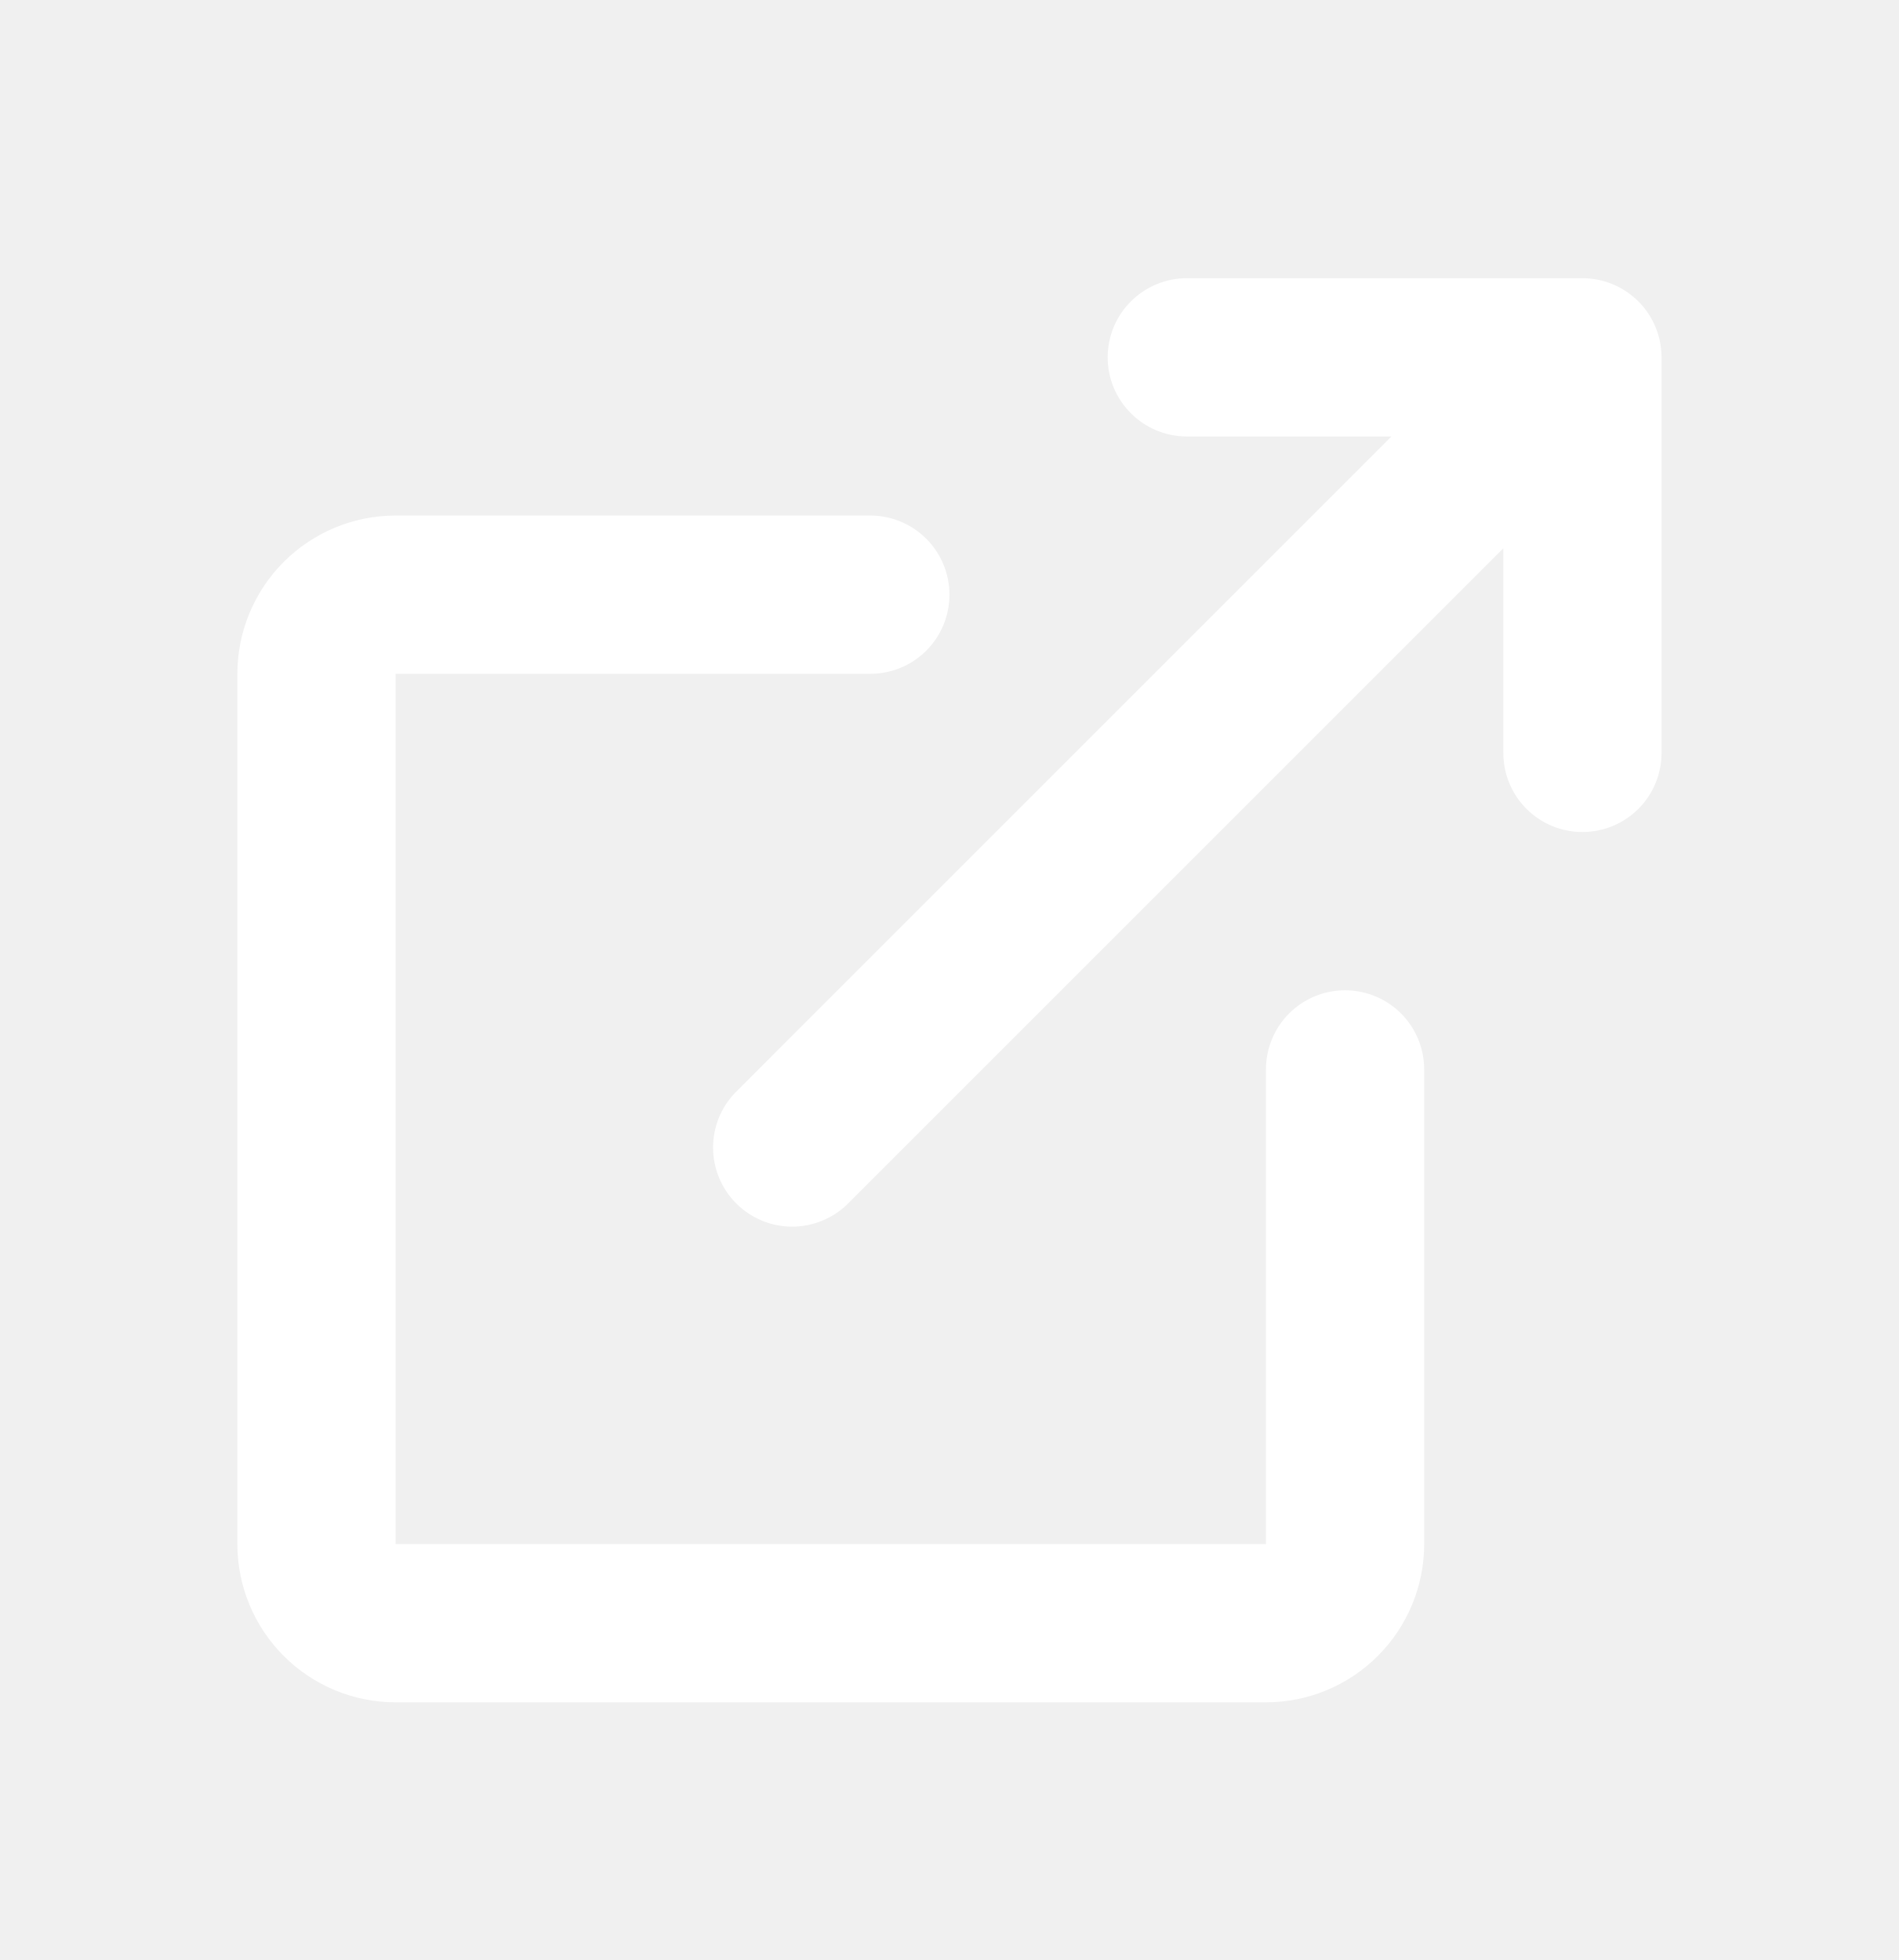
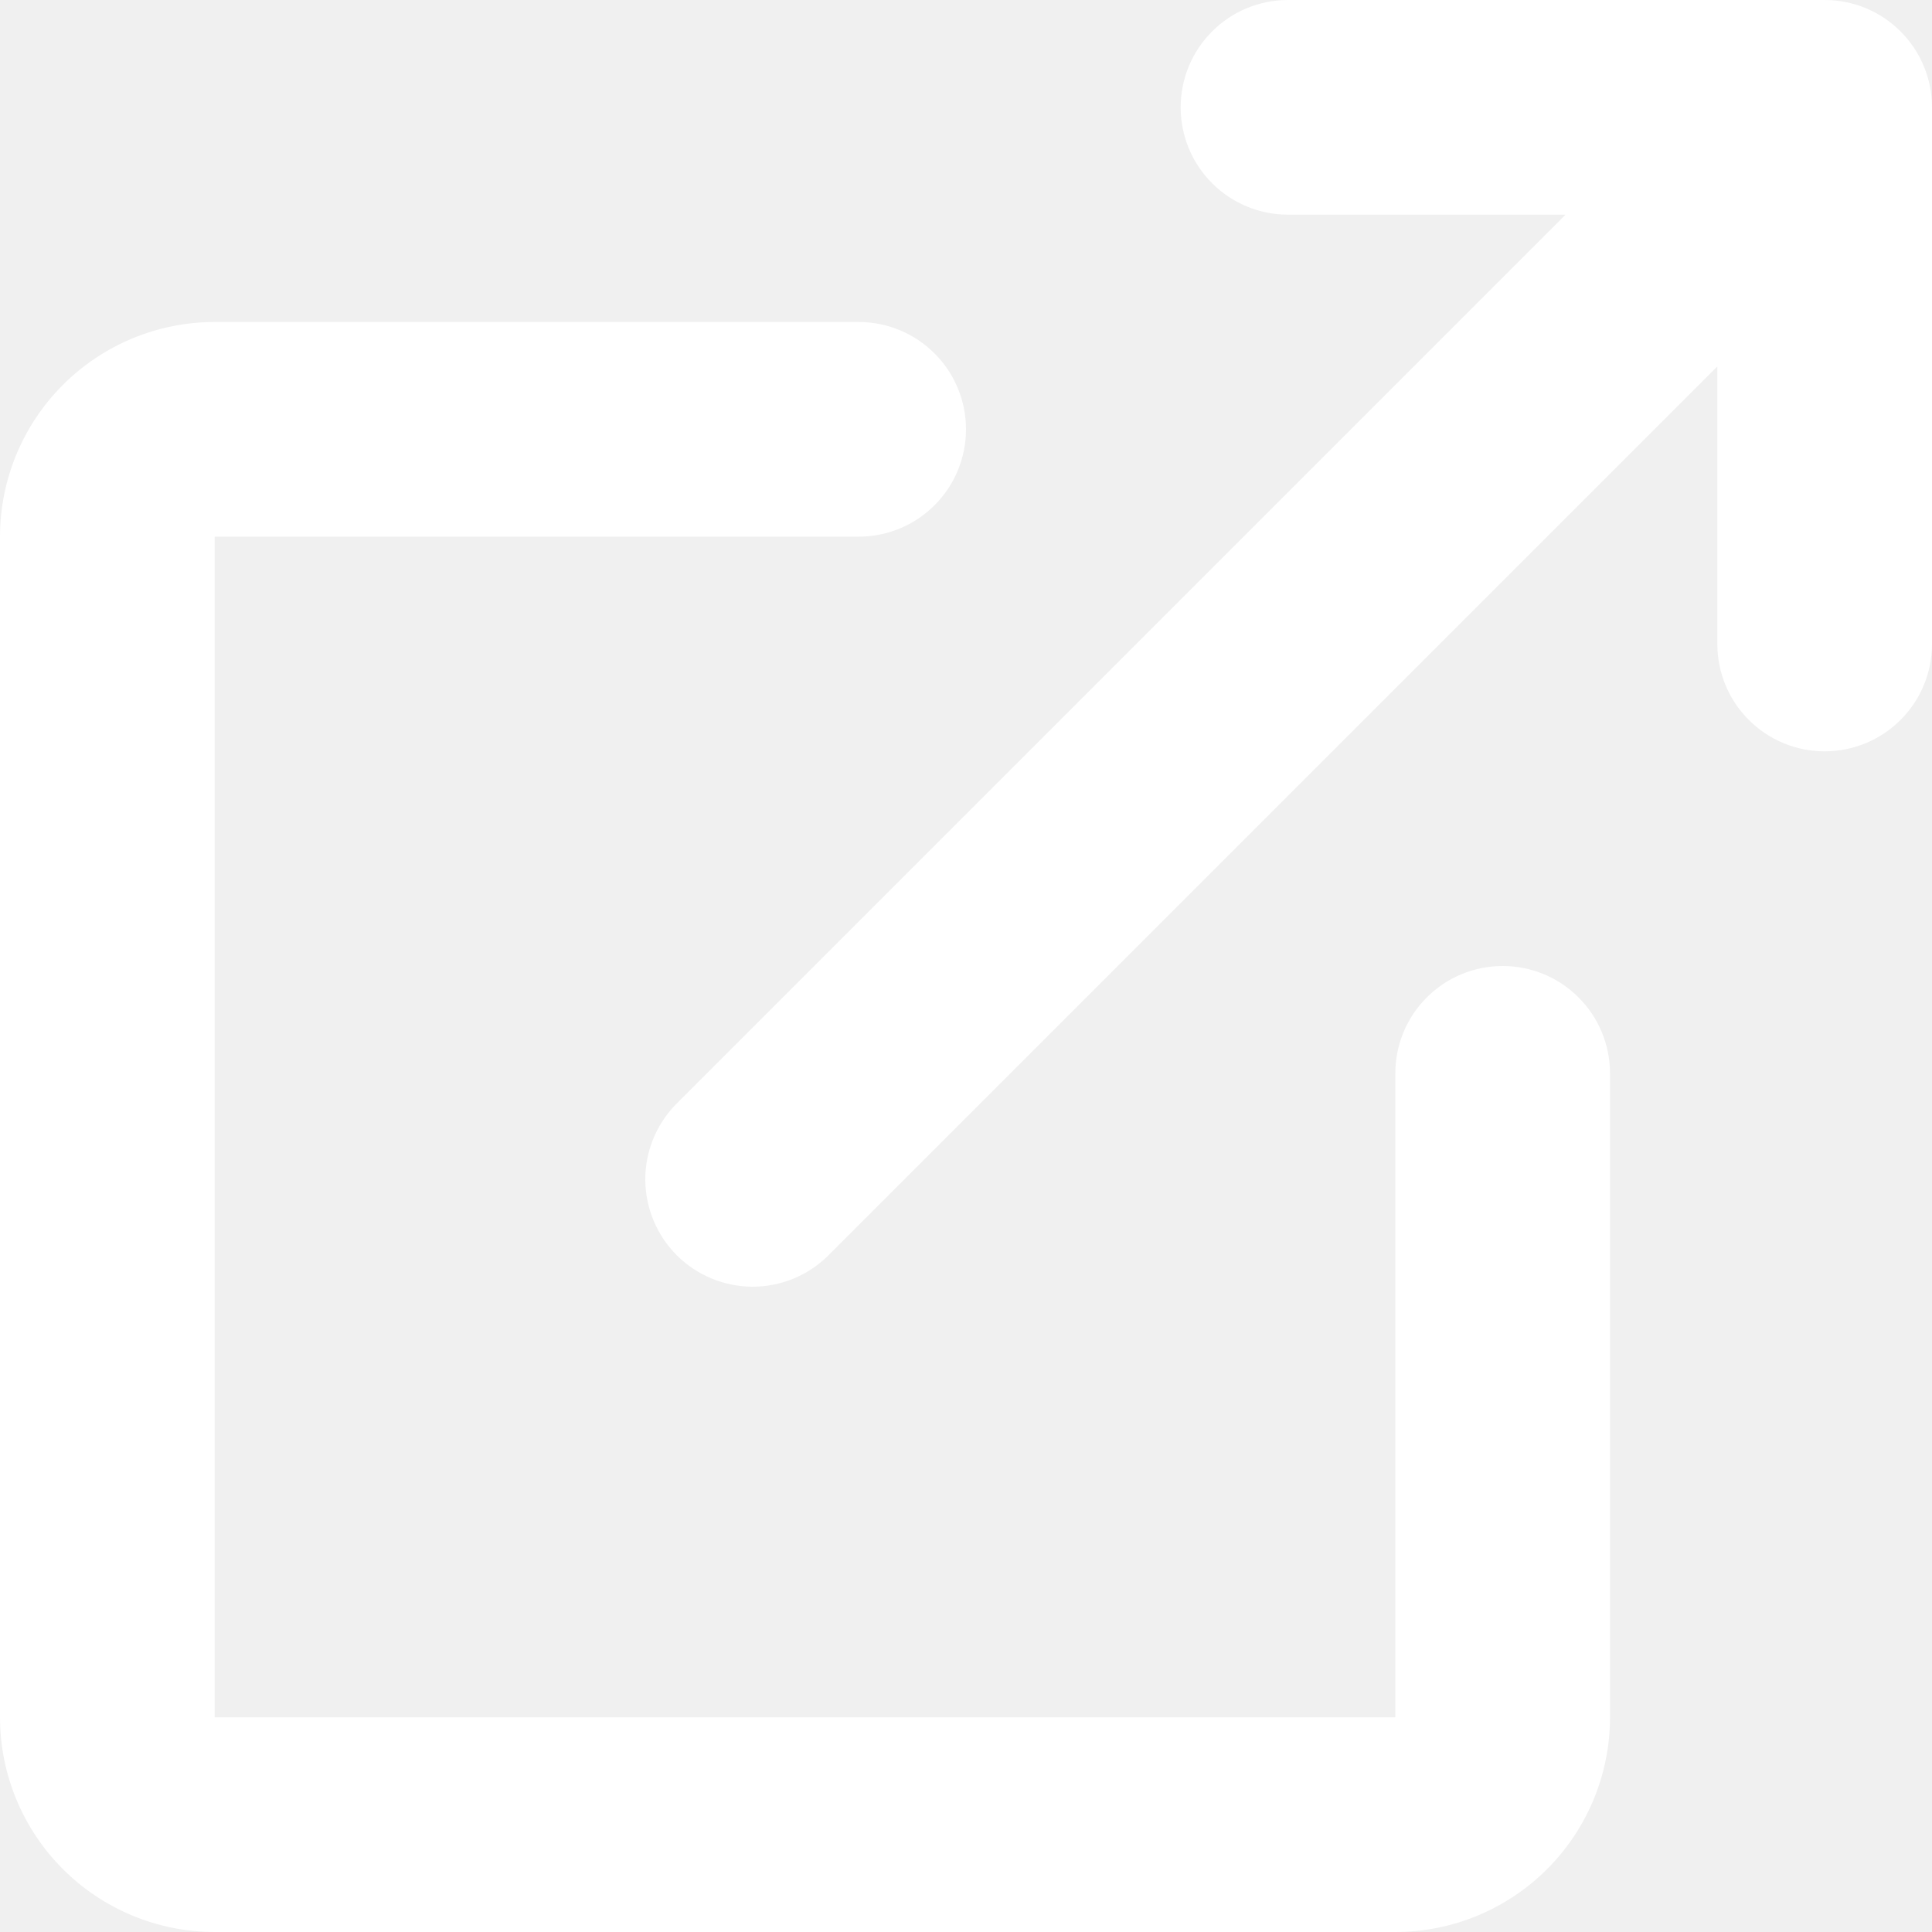
- <svg xmlns="http://www.w3.org/2000/svg" width="31" height="32" viewBox="0 0 31 32" fill="none">
-   <path d="M14.208 8.417C14.551 8.417 14.879 8.554 15.122 8.796C15.364 9.038 15.5 9.367 15.5 9.709C15.5 10.052 15.364 10.38 15.122 10.623C14.879 10.865 14.551 11.001 14.208 11.001H6.458V25.209H20.667V17.459C20.667 17.117 20.803 16.788 21.045 16.546C21.287 16.304 21.616 16.168 21.958 16.168C22.301 16.168 22.629 16.304 22.872 16.546C23.114 16.788 23.25 17.117 23.25 17.459V25.209C23.25 25.894 22.978 26.551 22.493 27.036C22.009 27.52 21.352 27.793 20.667 27.793H6.458C5.773 27.793 5.116 27.52 4.632 27.036C4.147 26.551 3.875 25.894 3.875 25.209V11.001C3.875 10.316 4.147 9.659 4.632 9.174C5.116 8.69 5.773 8.417 6.458 8.417H14.208ZM25.833 4.542C26.176 4.542 26.504 4.679 26.747 4.921C26.989 5.163 27.125 5.492 27.125 5.834V12.293C27.125 12.635 26.989 12.964 26.747 13.206C26.504 13.448 26.176 13.584 25.833 13.584C25.491 13.584 25.162 13.448 24.92 13.206C24.678 12.964 24.542 12.635 24.542 12.293V8.952L13.83 19.664C13.586 19.899 13.26 20.029 12.921 20.027C12.583 20.024 12.259 19.888 12.019 19.648C11.78 19.409 11.644 19.085 11.641 18.746C11.638 18.407 11.768 18.081 12.004 17.838L22.715 7.126H19.375C19.032 7.126 18.704 6.99 18.462 6.747C18.219 6.505 18.083 6.177 18.083 5.834C18.083 5.492 18.219 5.163 18.462 4.921C18.704 4.679 19.032 4.542 19.375 4.542H25.833Z" fill="white" />
+ <svg xmlns="http://www.w3.org/2000/svg" width="18" height="18" viewBox="0 0 18 18" fill="none">
+   <path d="M8 3C8.265 3 8.52 3.105 8.707 3.293C8.895 3.48 9 3.735 9 4C9 4.265 8.895 4.52 8.707 4.707C8.52 4.895 8.265 5 8 5H2V16H13V10C13 9.735 13.105 9.48 13.293 9.293C13.48 9.105 13.735 9 14 9C14.265 9 14.52 9.105 14.707 9.293C14.895 9.48 15 9.735 15 10V16C15 16.53 14.789 17.039 14.414 17.414C14.039 17.789 13.53 18 13 18H2C1.47 18 0.961 17.789 0.586 17.414C0.211 17.039 0 16.53 0 16V5C0 4.47 0.211 3.961 0.586 3.586C0.961 3.211 1.47 3 2 3H8ZM17 0C17.265 0 17.52 0.105 17.707 0.293C17.895 0.48 18 0.735 18 1V6C18 6.265 17.895 6.52 17.707 6.707C17.52 6.895 17.265 7 17 7C16.735 7 16.48 6.895 16.293 6.707C16.105 6.52 16 6.265 16 6V3.414L7.707 11.707C7.518 11.889 7.266 11.99 7.004 11.988C6.741 11.985 6.491 11.88 6.305 11.695C6.12 11.509 6.015 11.259 6.012 10.996C6.01 10.734 6.111 10.482 6.293 10.293L14.586 2H12C11.735 2 11.48 1.895 11.293 1.707C11.105 1.52 11 1.265 11 1C11 0.735 11.105 0.48 11.293 0.293C11.48 0.105 11.735 0 12 0H17Z" fill="#ffffff" />
</svg>
